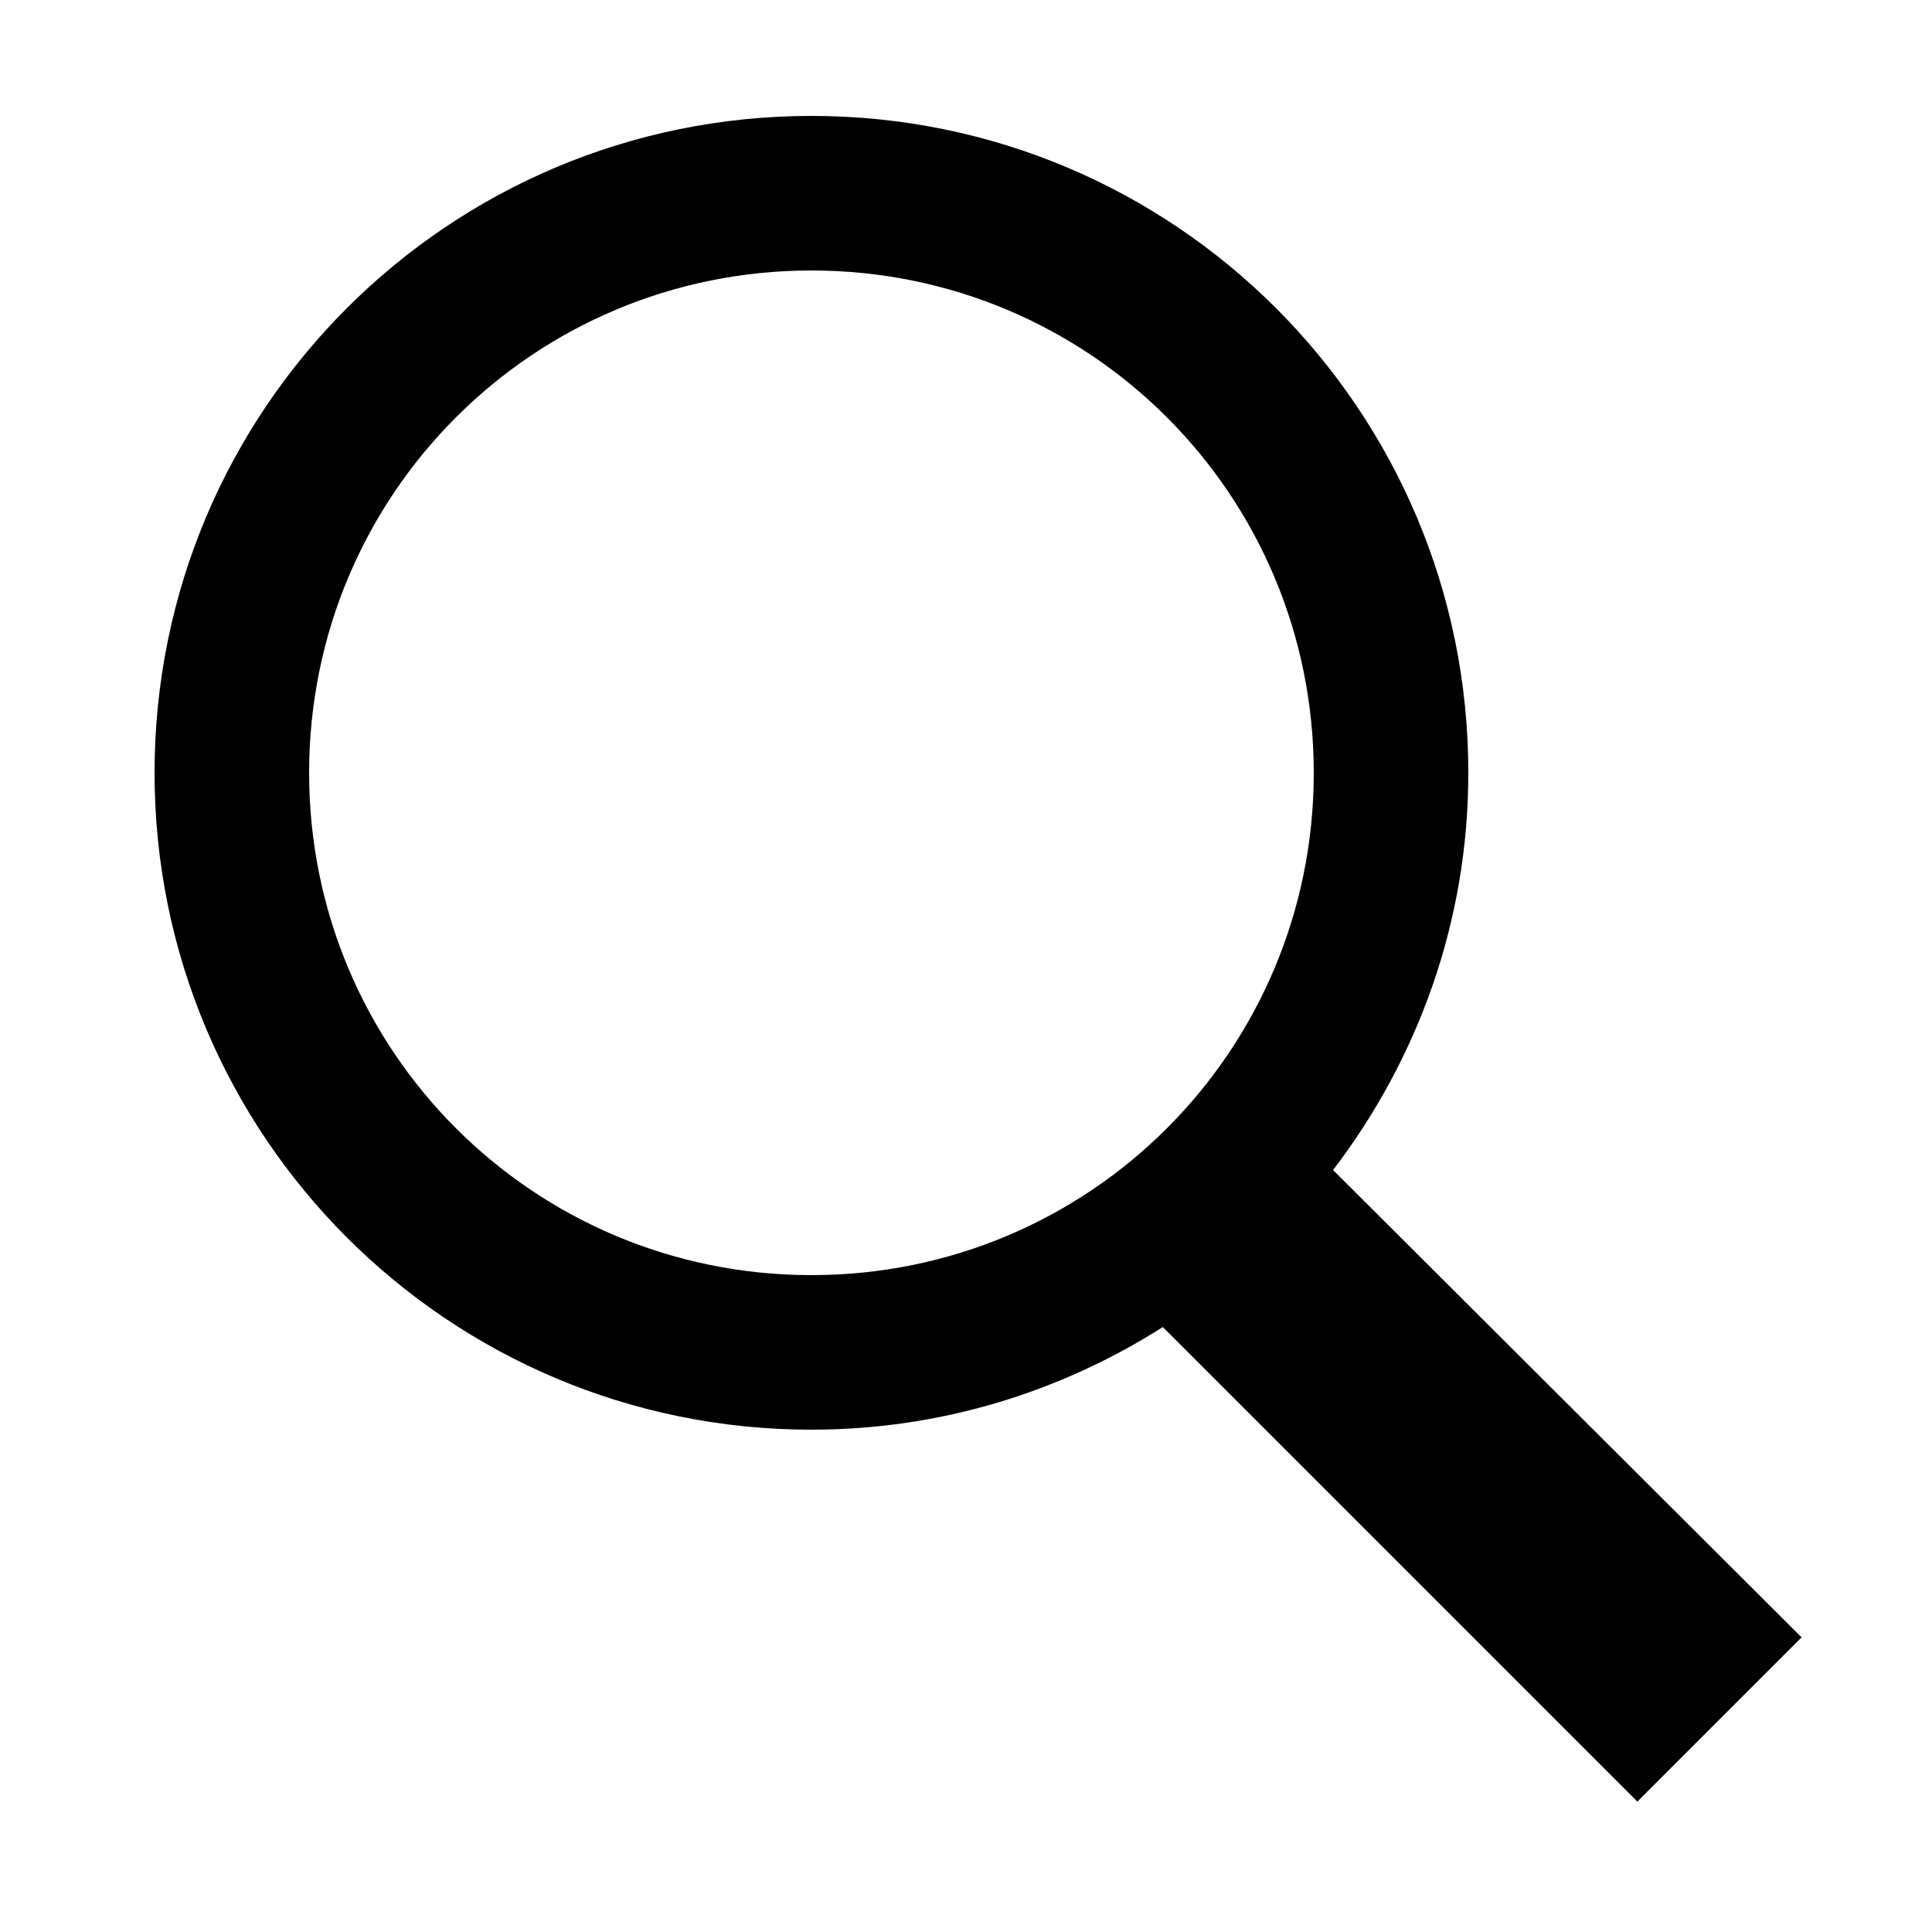
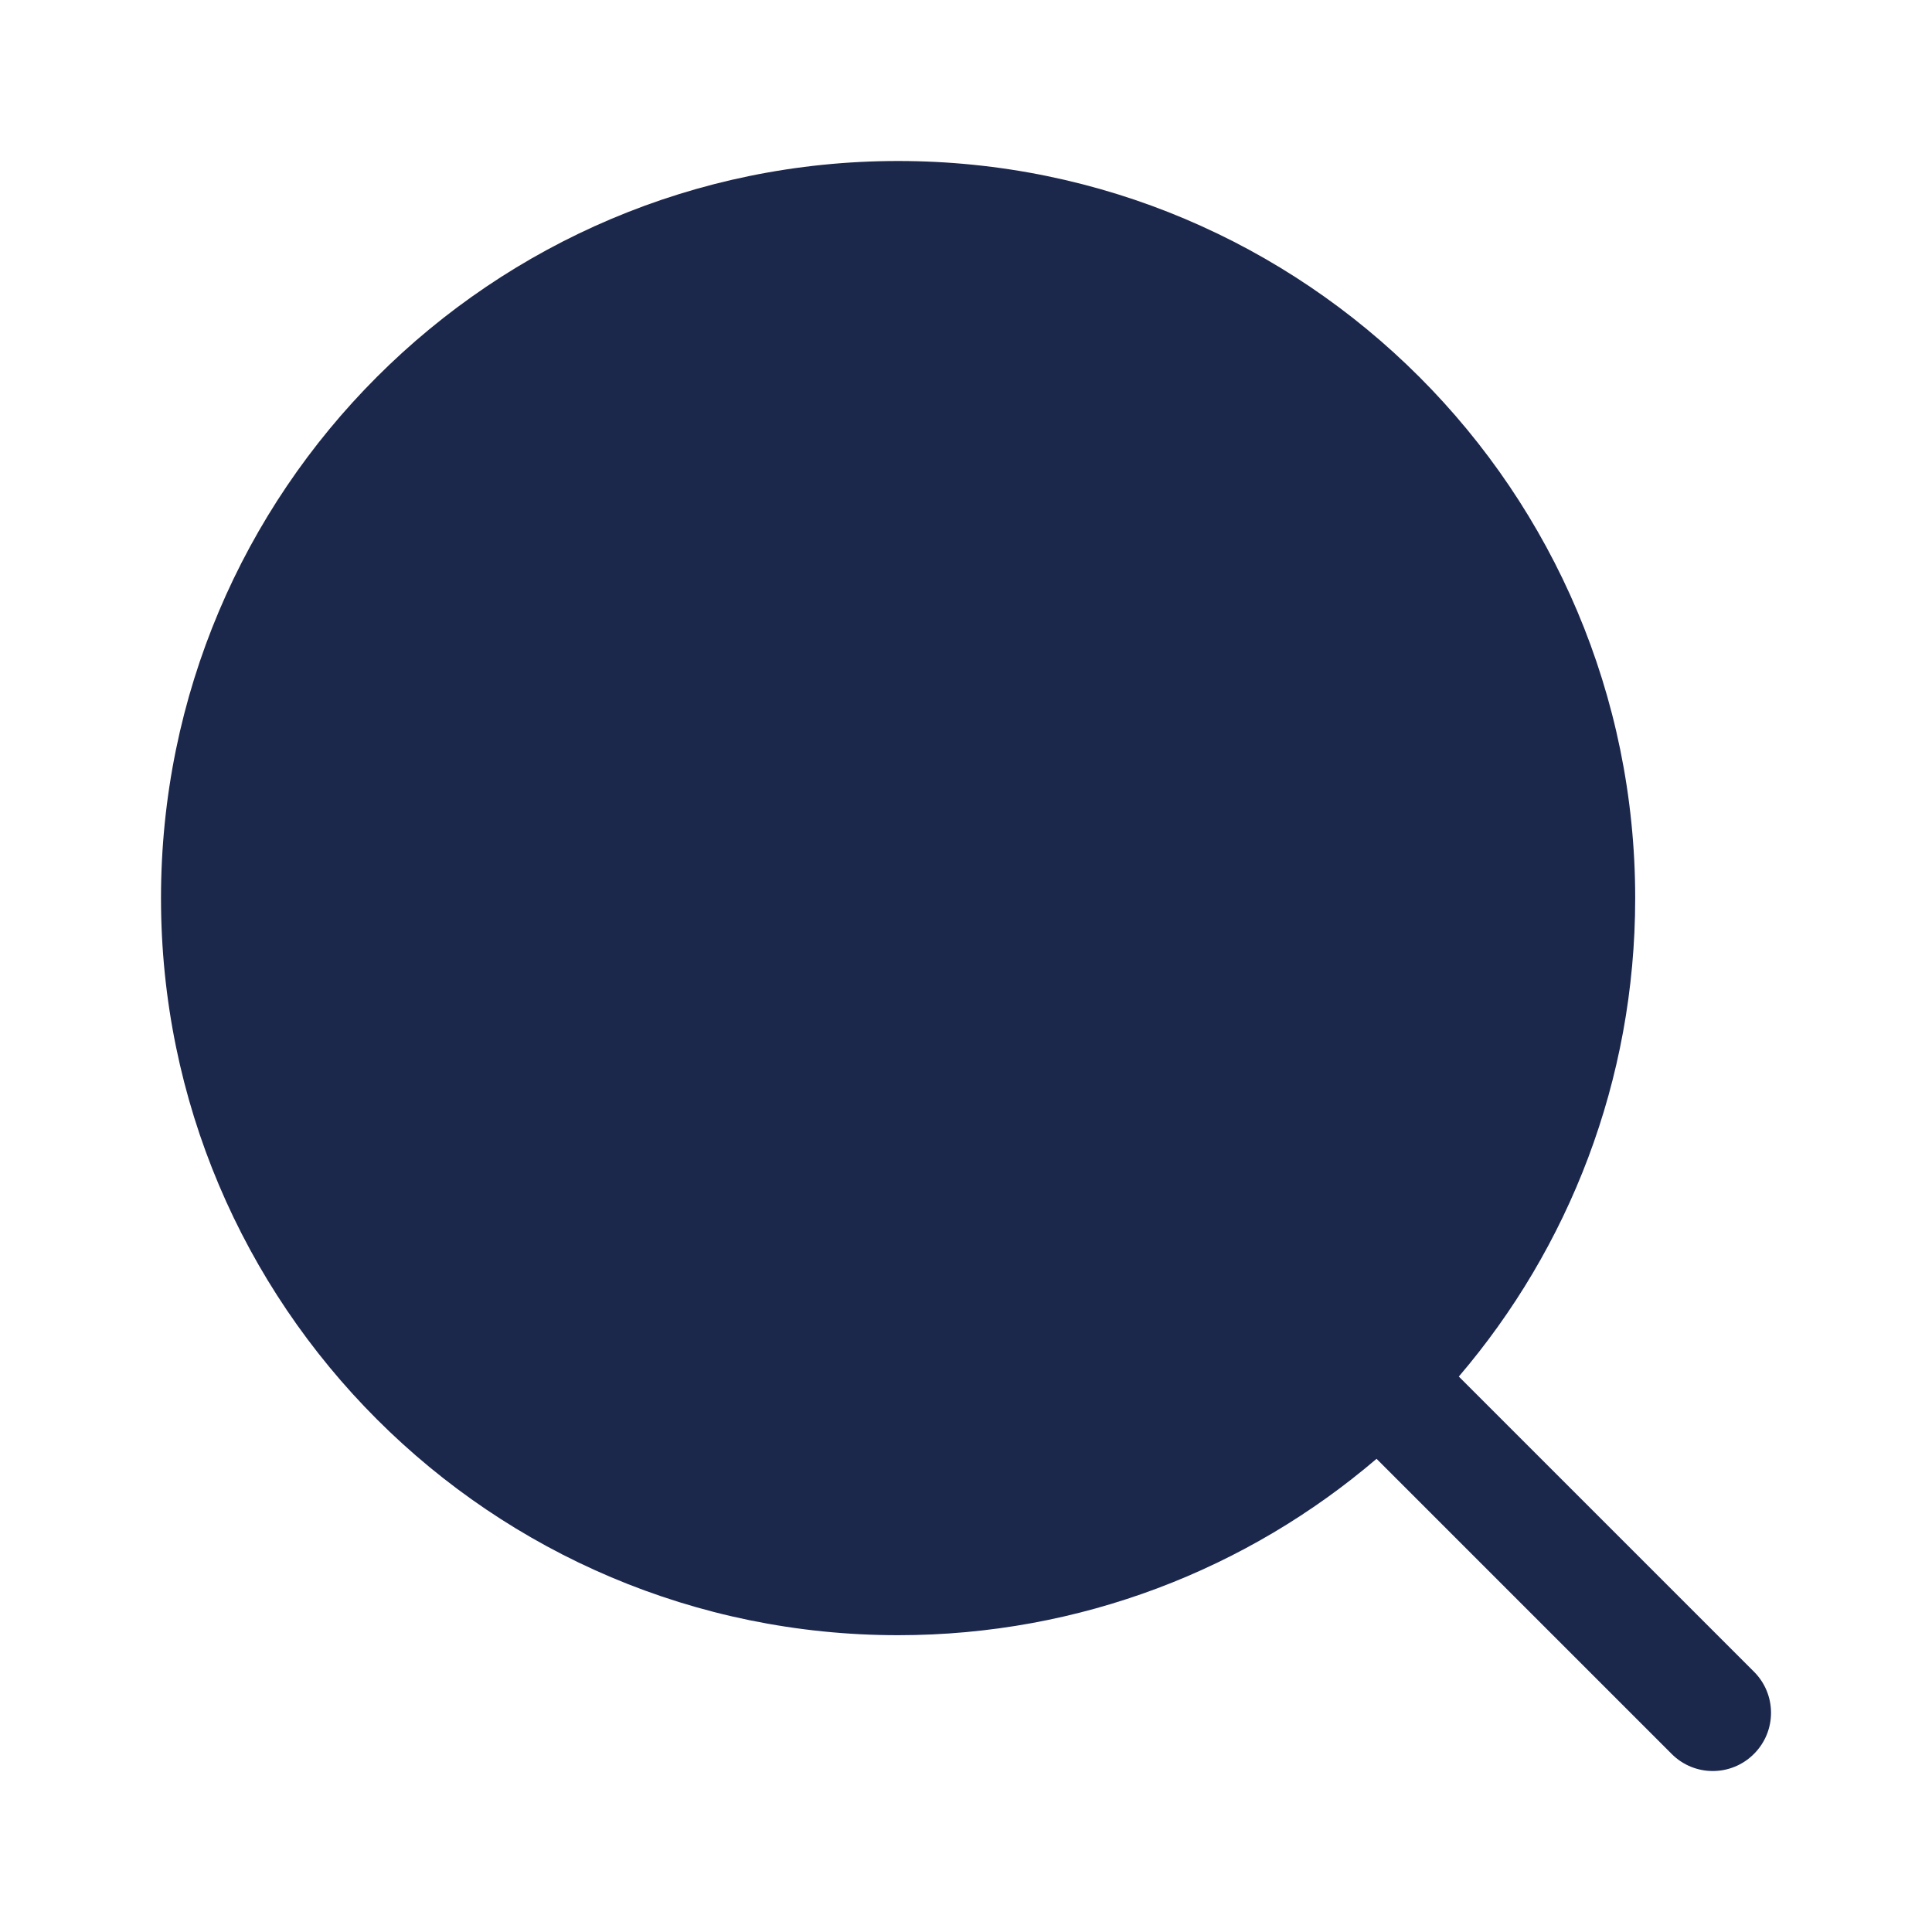
- <svg xmlns="http://www.w3.org/2000/svg" viewBox="0 0 50 50" width="50px" height="50px">
-   <path d="M 21 3 C 11.602 3 4 10.602 4 20 C 4 29.398 11.602 37 21 37 C 24.355 37 27.461 36.016 30.094 34.344 L 42.375 46.625 L 46.625 42.375 L 34.5 30.281 C 36.68 27.422 38 23.879 38 20 C 38 10.602 30.398 3 21 3 Z M 21 7 C 28.199 7 34 12.801 34 20 C 34 27.199 28.199 33 21 33 C 13.801 33 8 27.199 8 20 C 8 12.801 13.801 7 21 7 Z" />
+ <svg xmlns="http://www.w3.org/2000/svg" width="800px" height="800px" viewBox="0 0 24 24" fill="none">
+   <path fill-rule="evenodd" clip-rule="evenodd" d="M21.788 21.788C22.071 21.506 22.071 21.048 21.788 20.766L18.122 17.1C19.488 15.501 20.313 13.425 20.313 11.157C20.313 6.1 16.214 2 11.157 2C6.1 2 2 6.1 2 11.157C2 16.214 6.1 20.313 11.157 20.313C13.425 20.313 15.501 19.488 17.1 18.122L20.766 21.788C21.048 22.071 21.506 22.071 21.788 21.788Z" fill="#1C274C" />
</svg>
